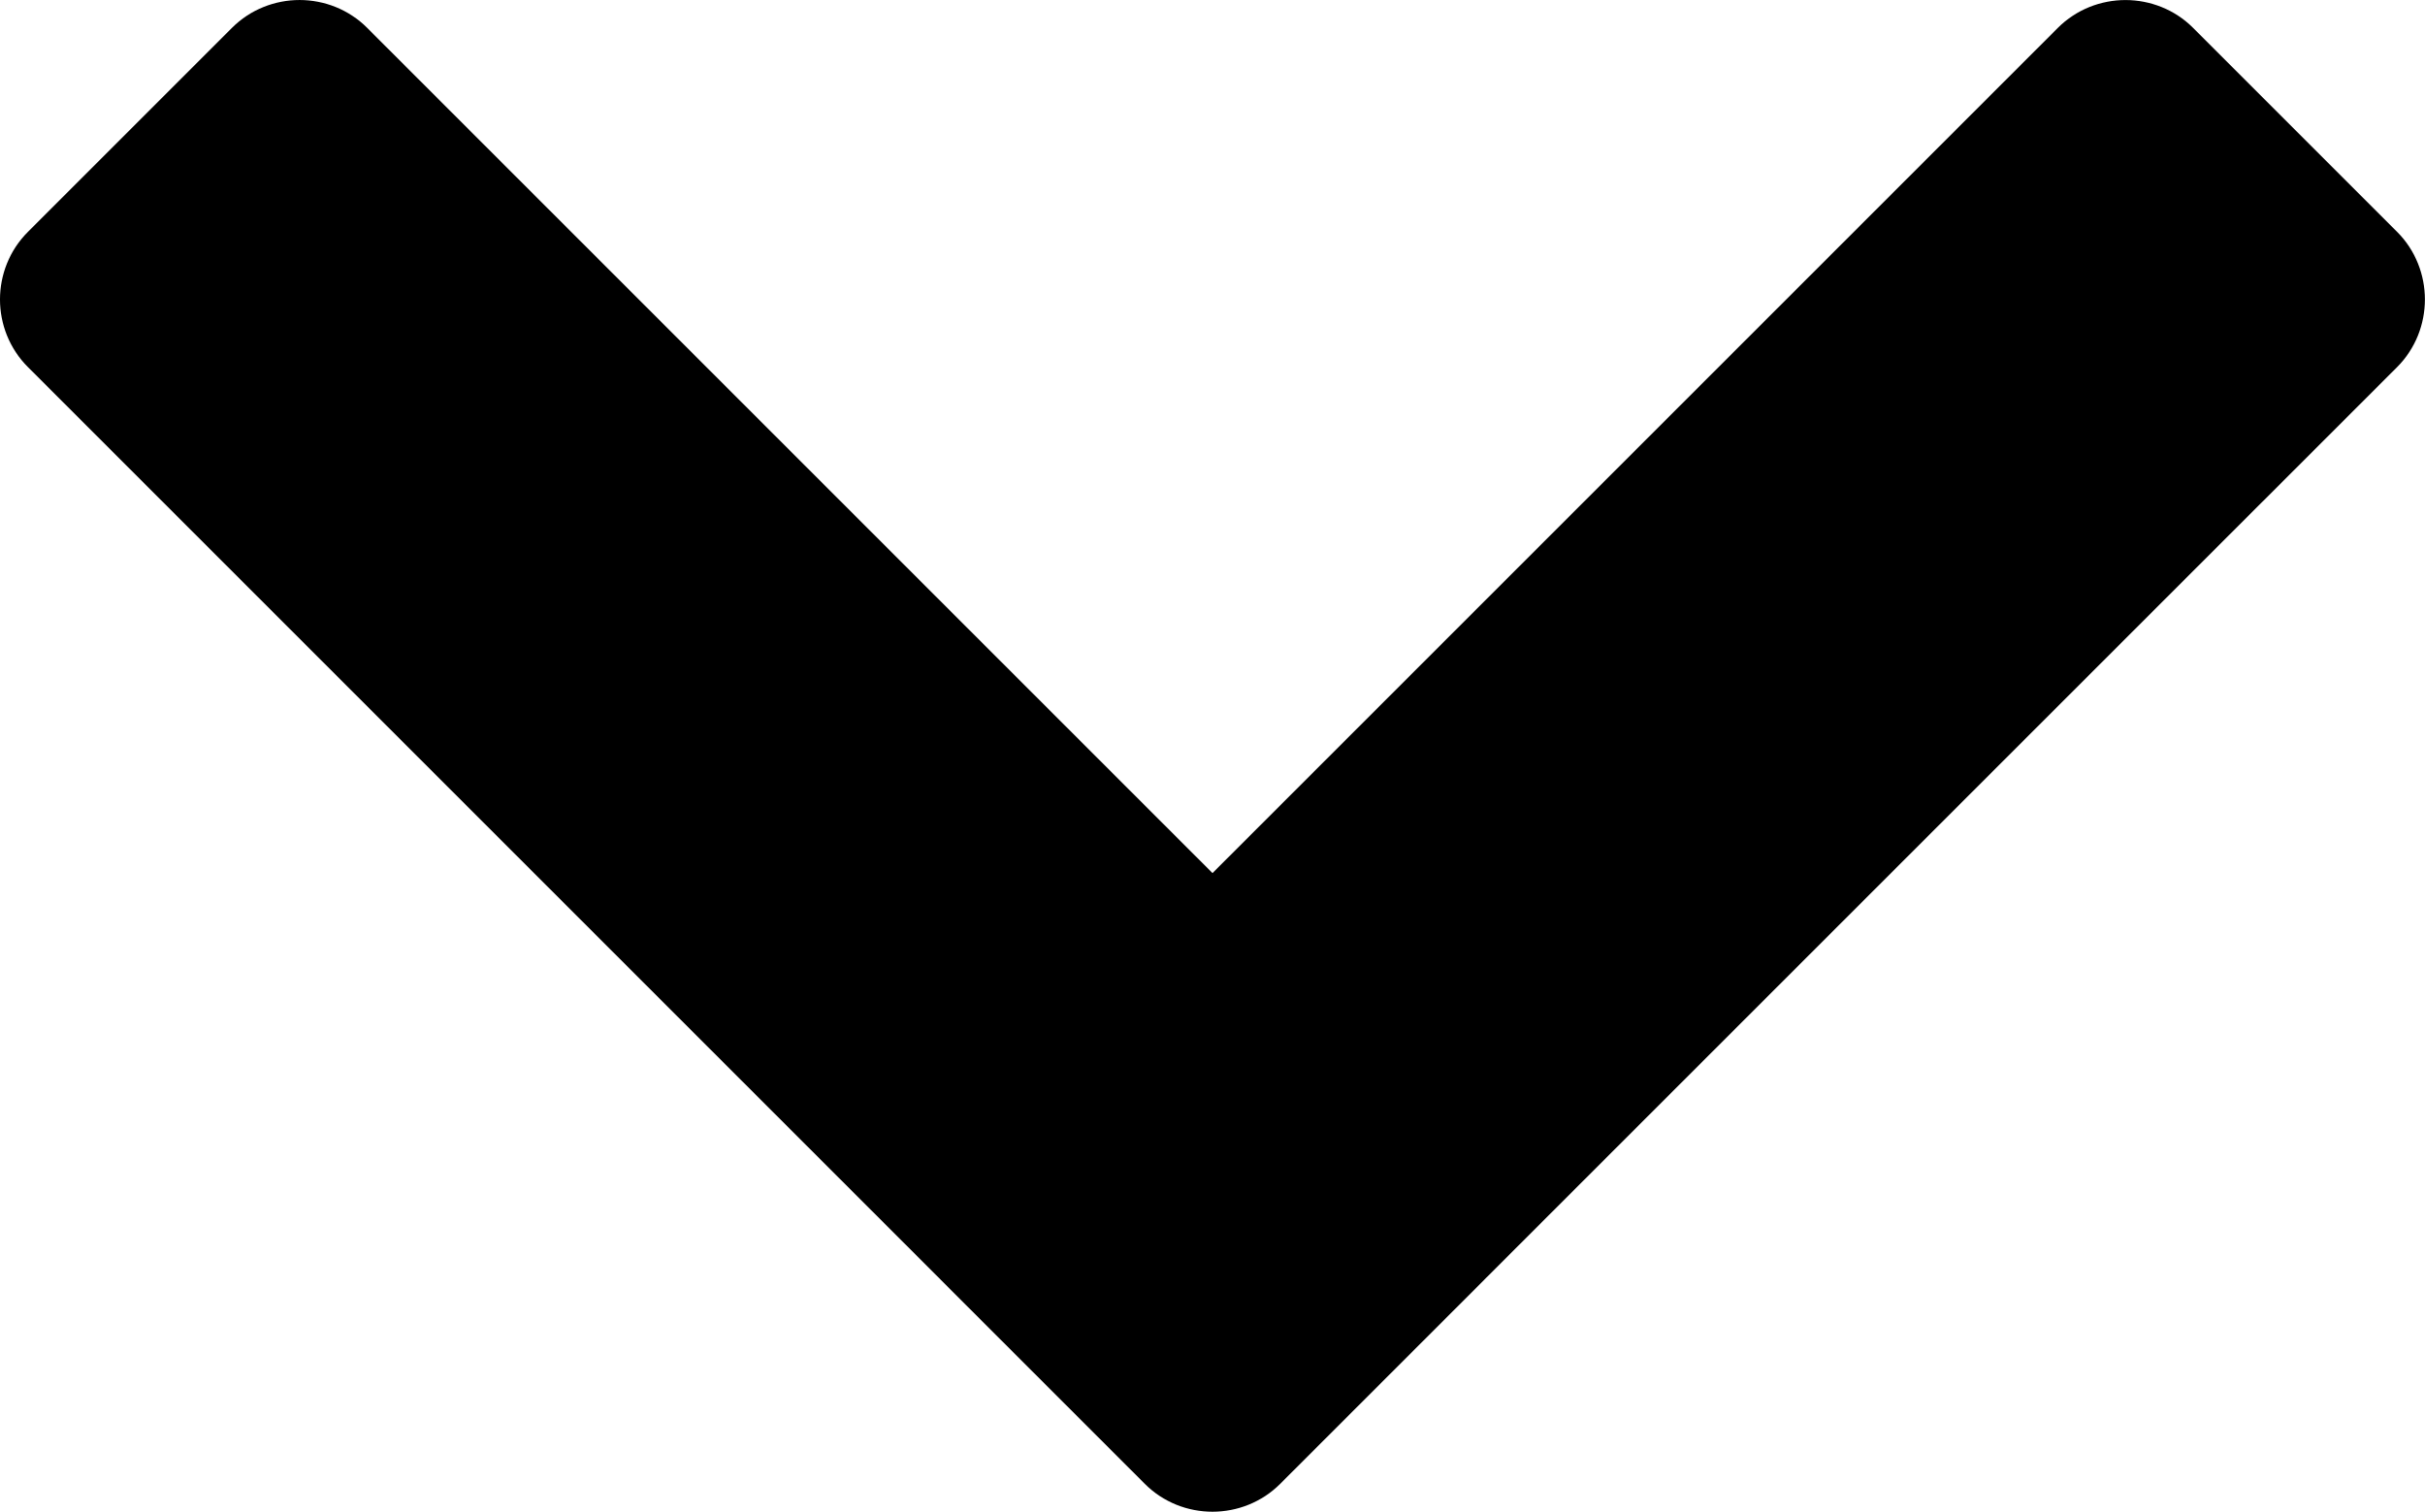
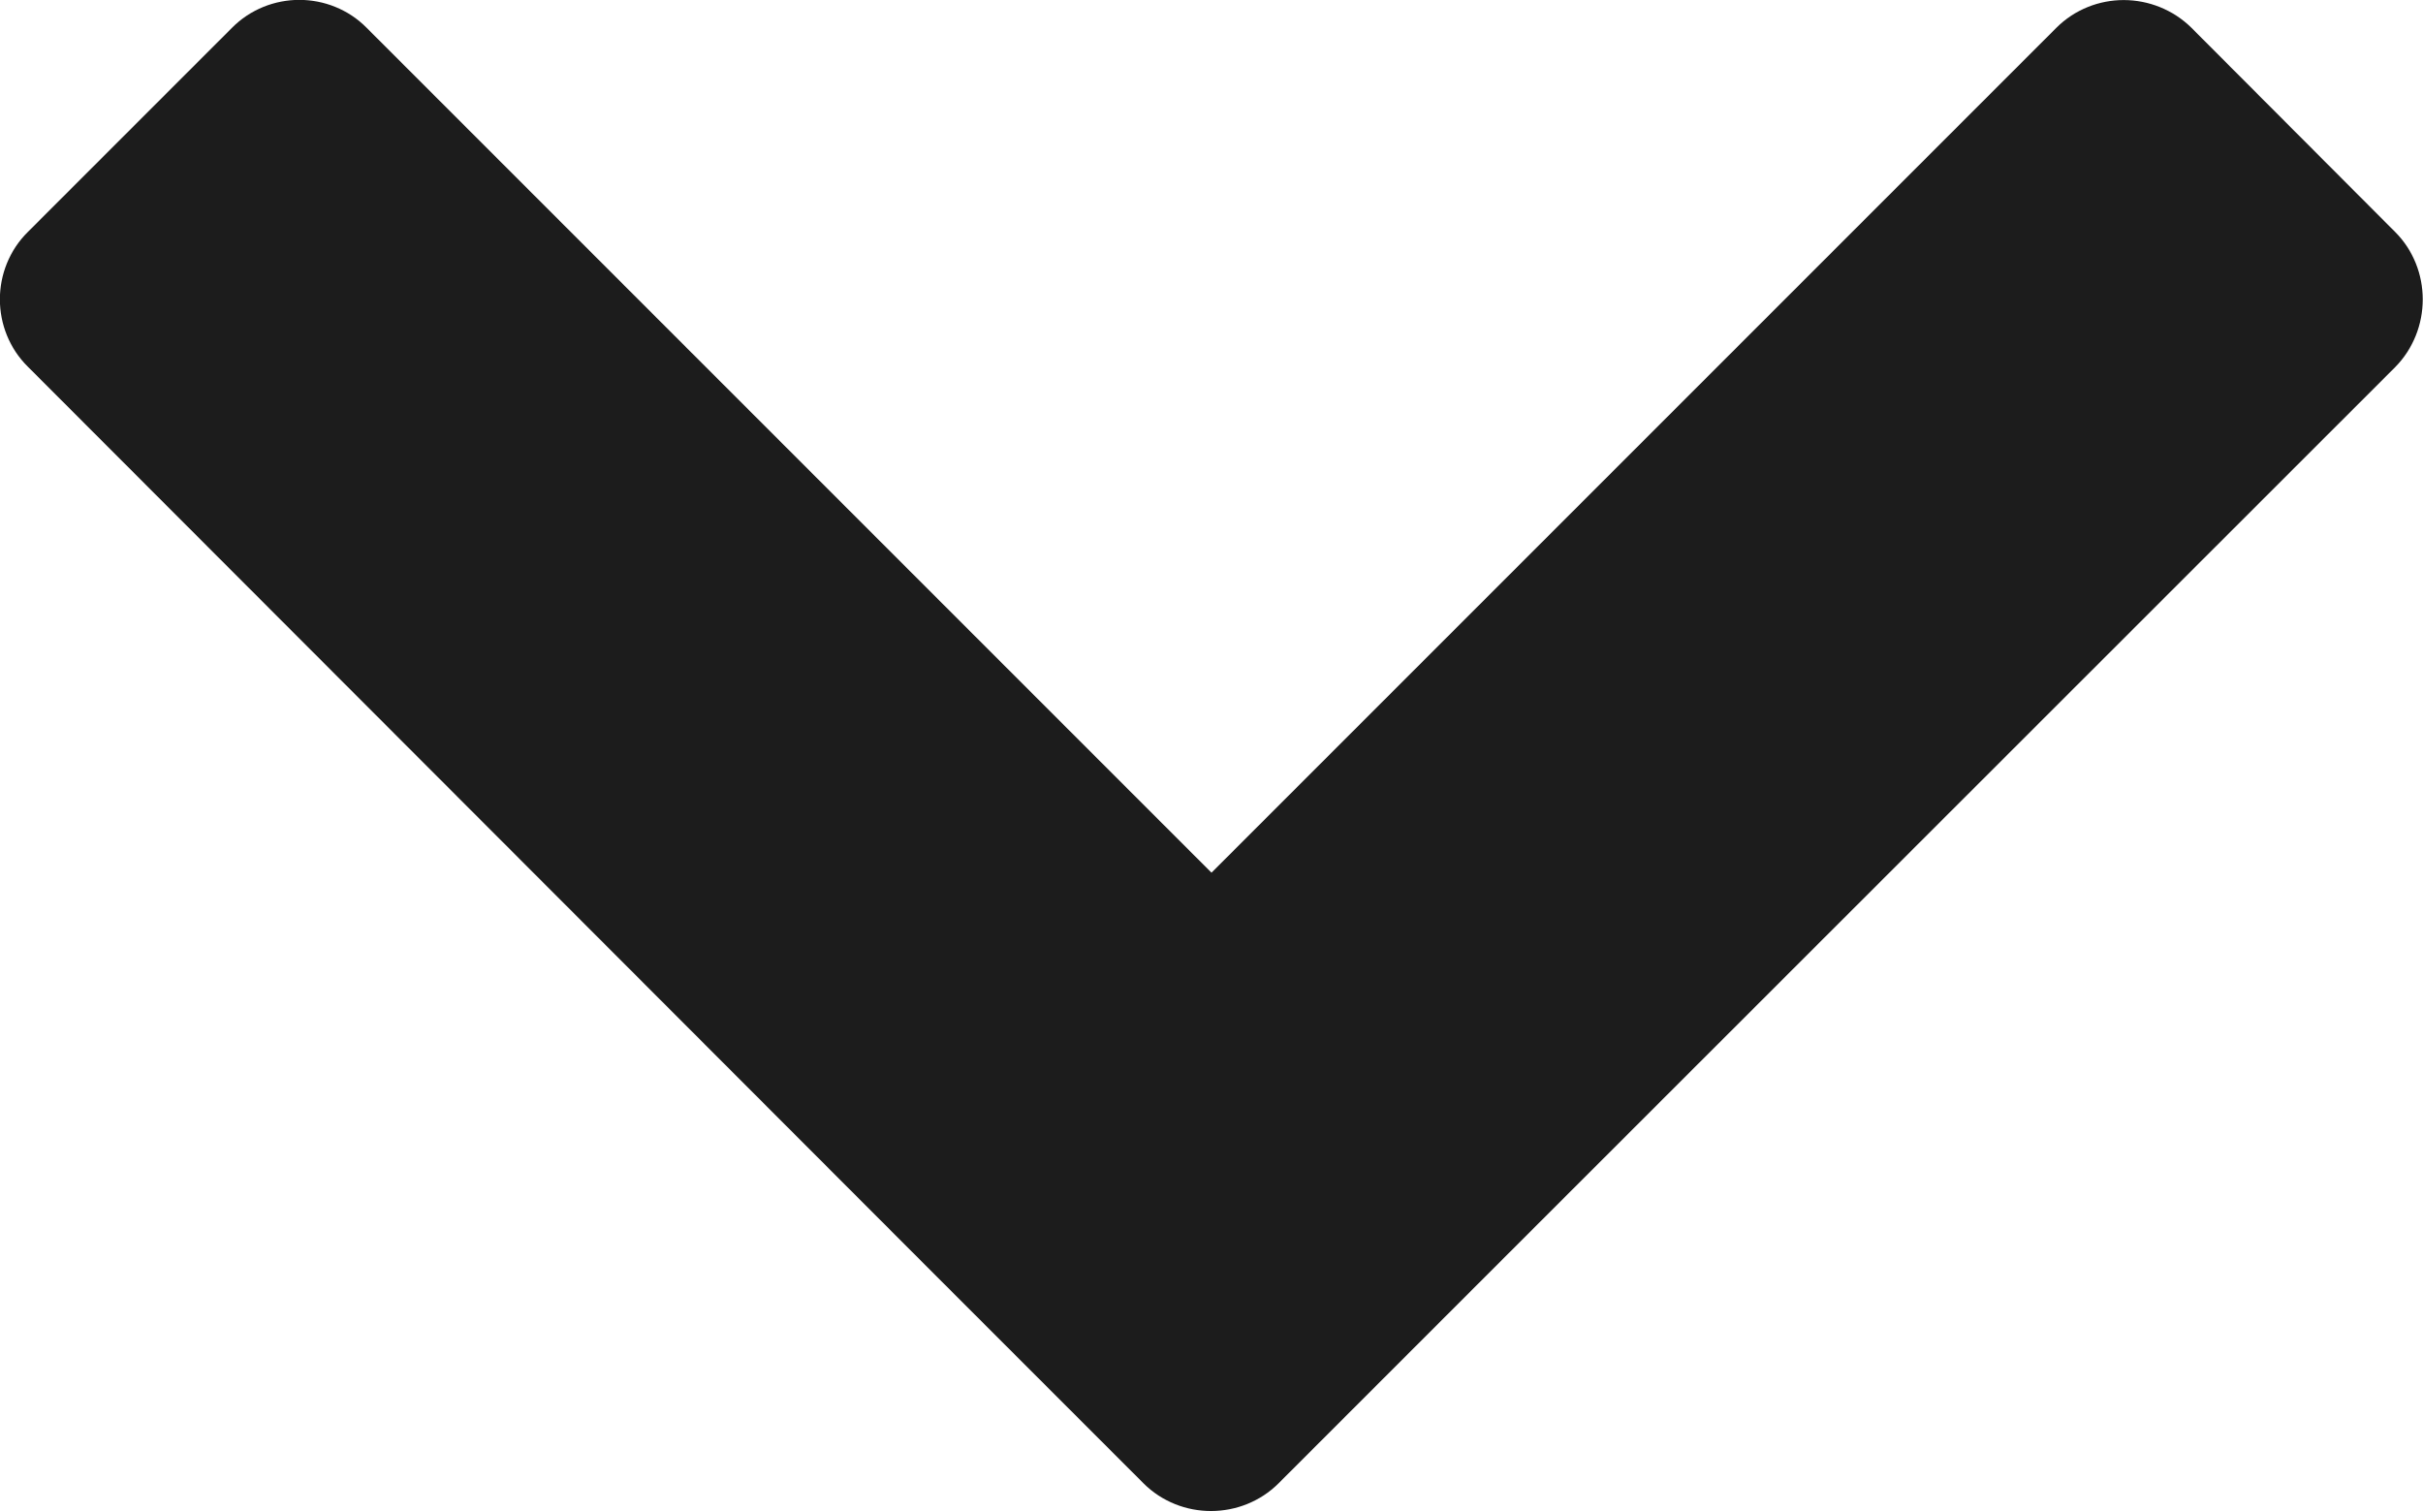
- <svg xmlns="http://www.w3.org/2000/svg" shape-rendering="geometricPrecision" text-rendering="geometricPrecision" image-rendering="optimizeQuality" fill-rule="evenodd" clip-rule="evenodd" viewBox="0 0 512.02 319.26">
-   <path d="M5.9 48.96 48.97 5.89c7.86-7.86 20.73-7.84 28.56 0l178.48 178.48L434.5 5.89c7.86-7.86 20.74-7.82 28.56 0l43.07 43.07c7.83 7.84 7.83 20.72 0 28.56l-192.41 192.4-.36.37-43.07 43.07c-7.83 7.82-20.7 7.86-28.56 0l-43.07-43.07-.36-.37L5.9 77.52c-7.87-7.86-7.87-20.7 0-28.56z" />
+ <svg xmlns="http://www.w3.org/2000/svg" version="1.1" id="Livello_1" text-rendering="geometricPrecision" shape-rendering="geometricPrecision" image-rendering="optimizeQuality" x="0px" y="0px" viewBox="0 0 512 319.3" style="enable-background:new 0 0 512 319.3;" xml:space="preserve">
+   <style type="text/css">
+ 	.st0{fill-rule:evenodd;clip-rule:evenodd;fill:#1C1C1C;}
+ </style>
+   <path class="st0" d="M5.9,49L49,5.9C56.8-2,69.7-2,77.5,5.9L256,184.4L434.5,5.9c7.9-7.9,20.7-7.8,28.6,0L506.1,49  c7.8,7.8,7.8,20.7,0,28.6L313.7,269.9l-0.4,0.4l-43.1,43.1c-7.8,7.8-20.7,7.9-28.6,0l-43.1-43.1l-0.4-0.4L5.9,77.5  C-2,69.7-2,56.8,5.9,49z" />
</svg>
